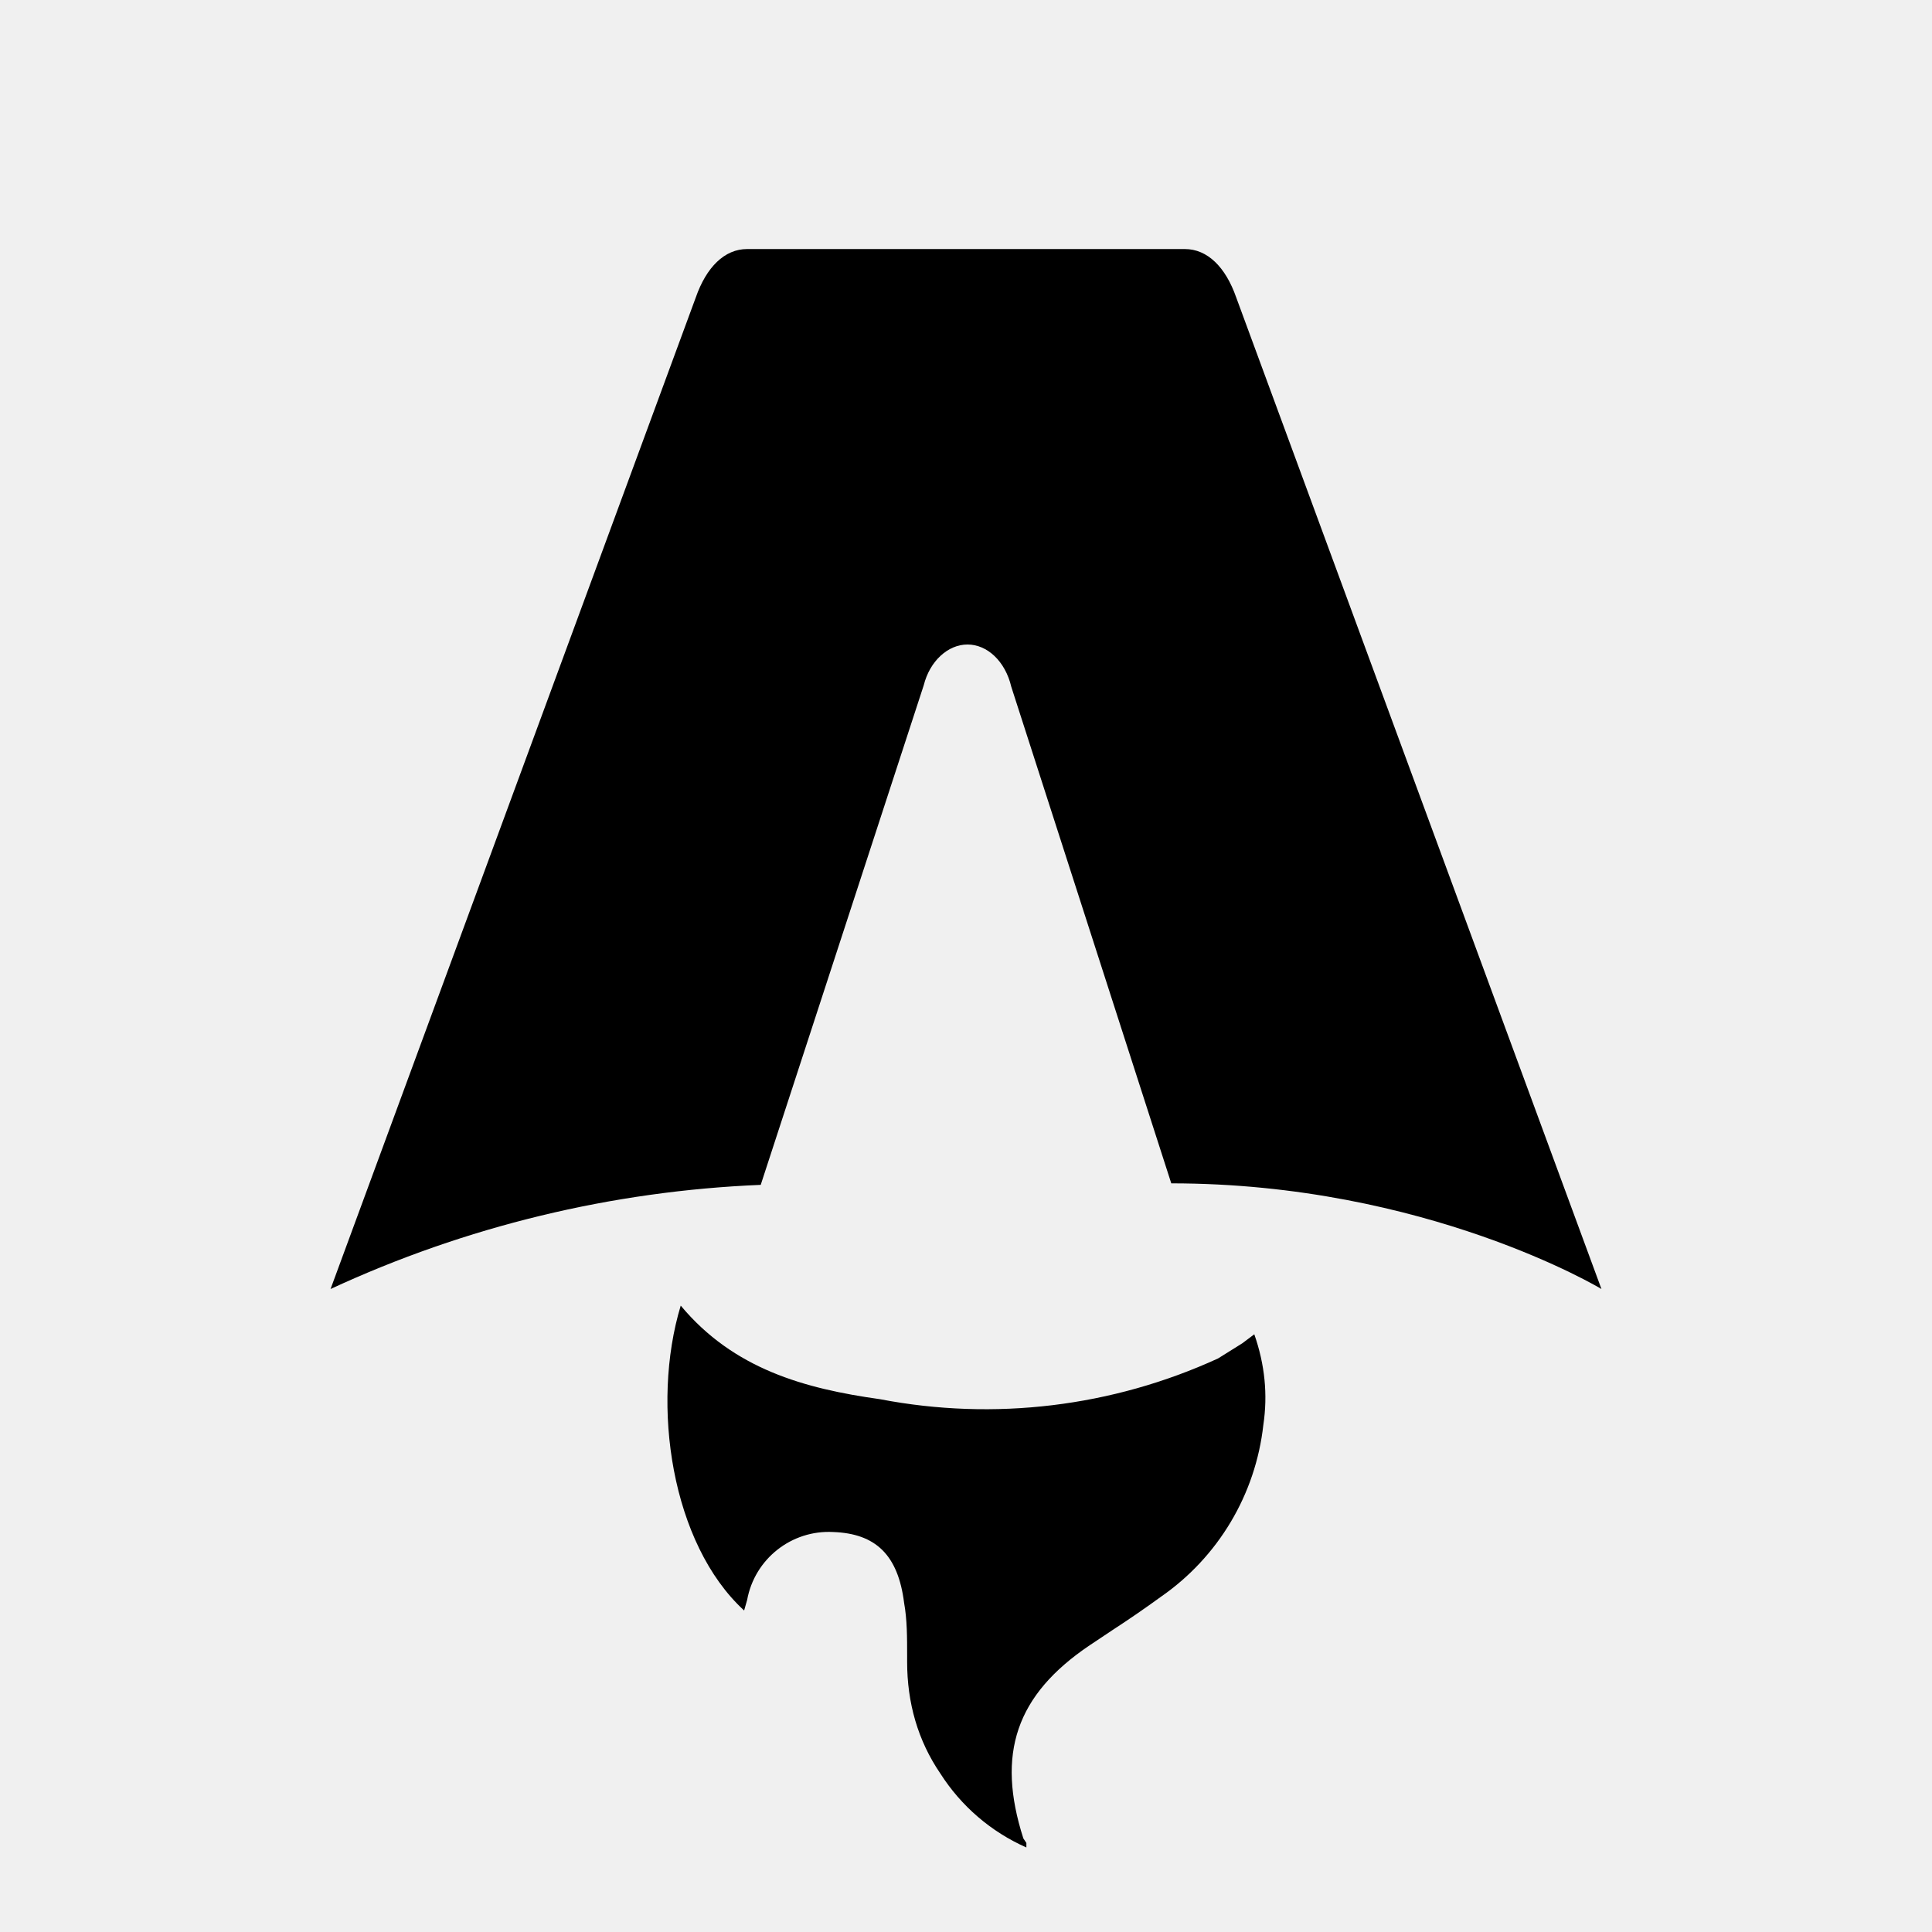
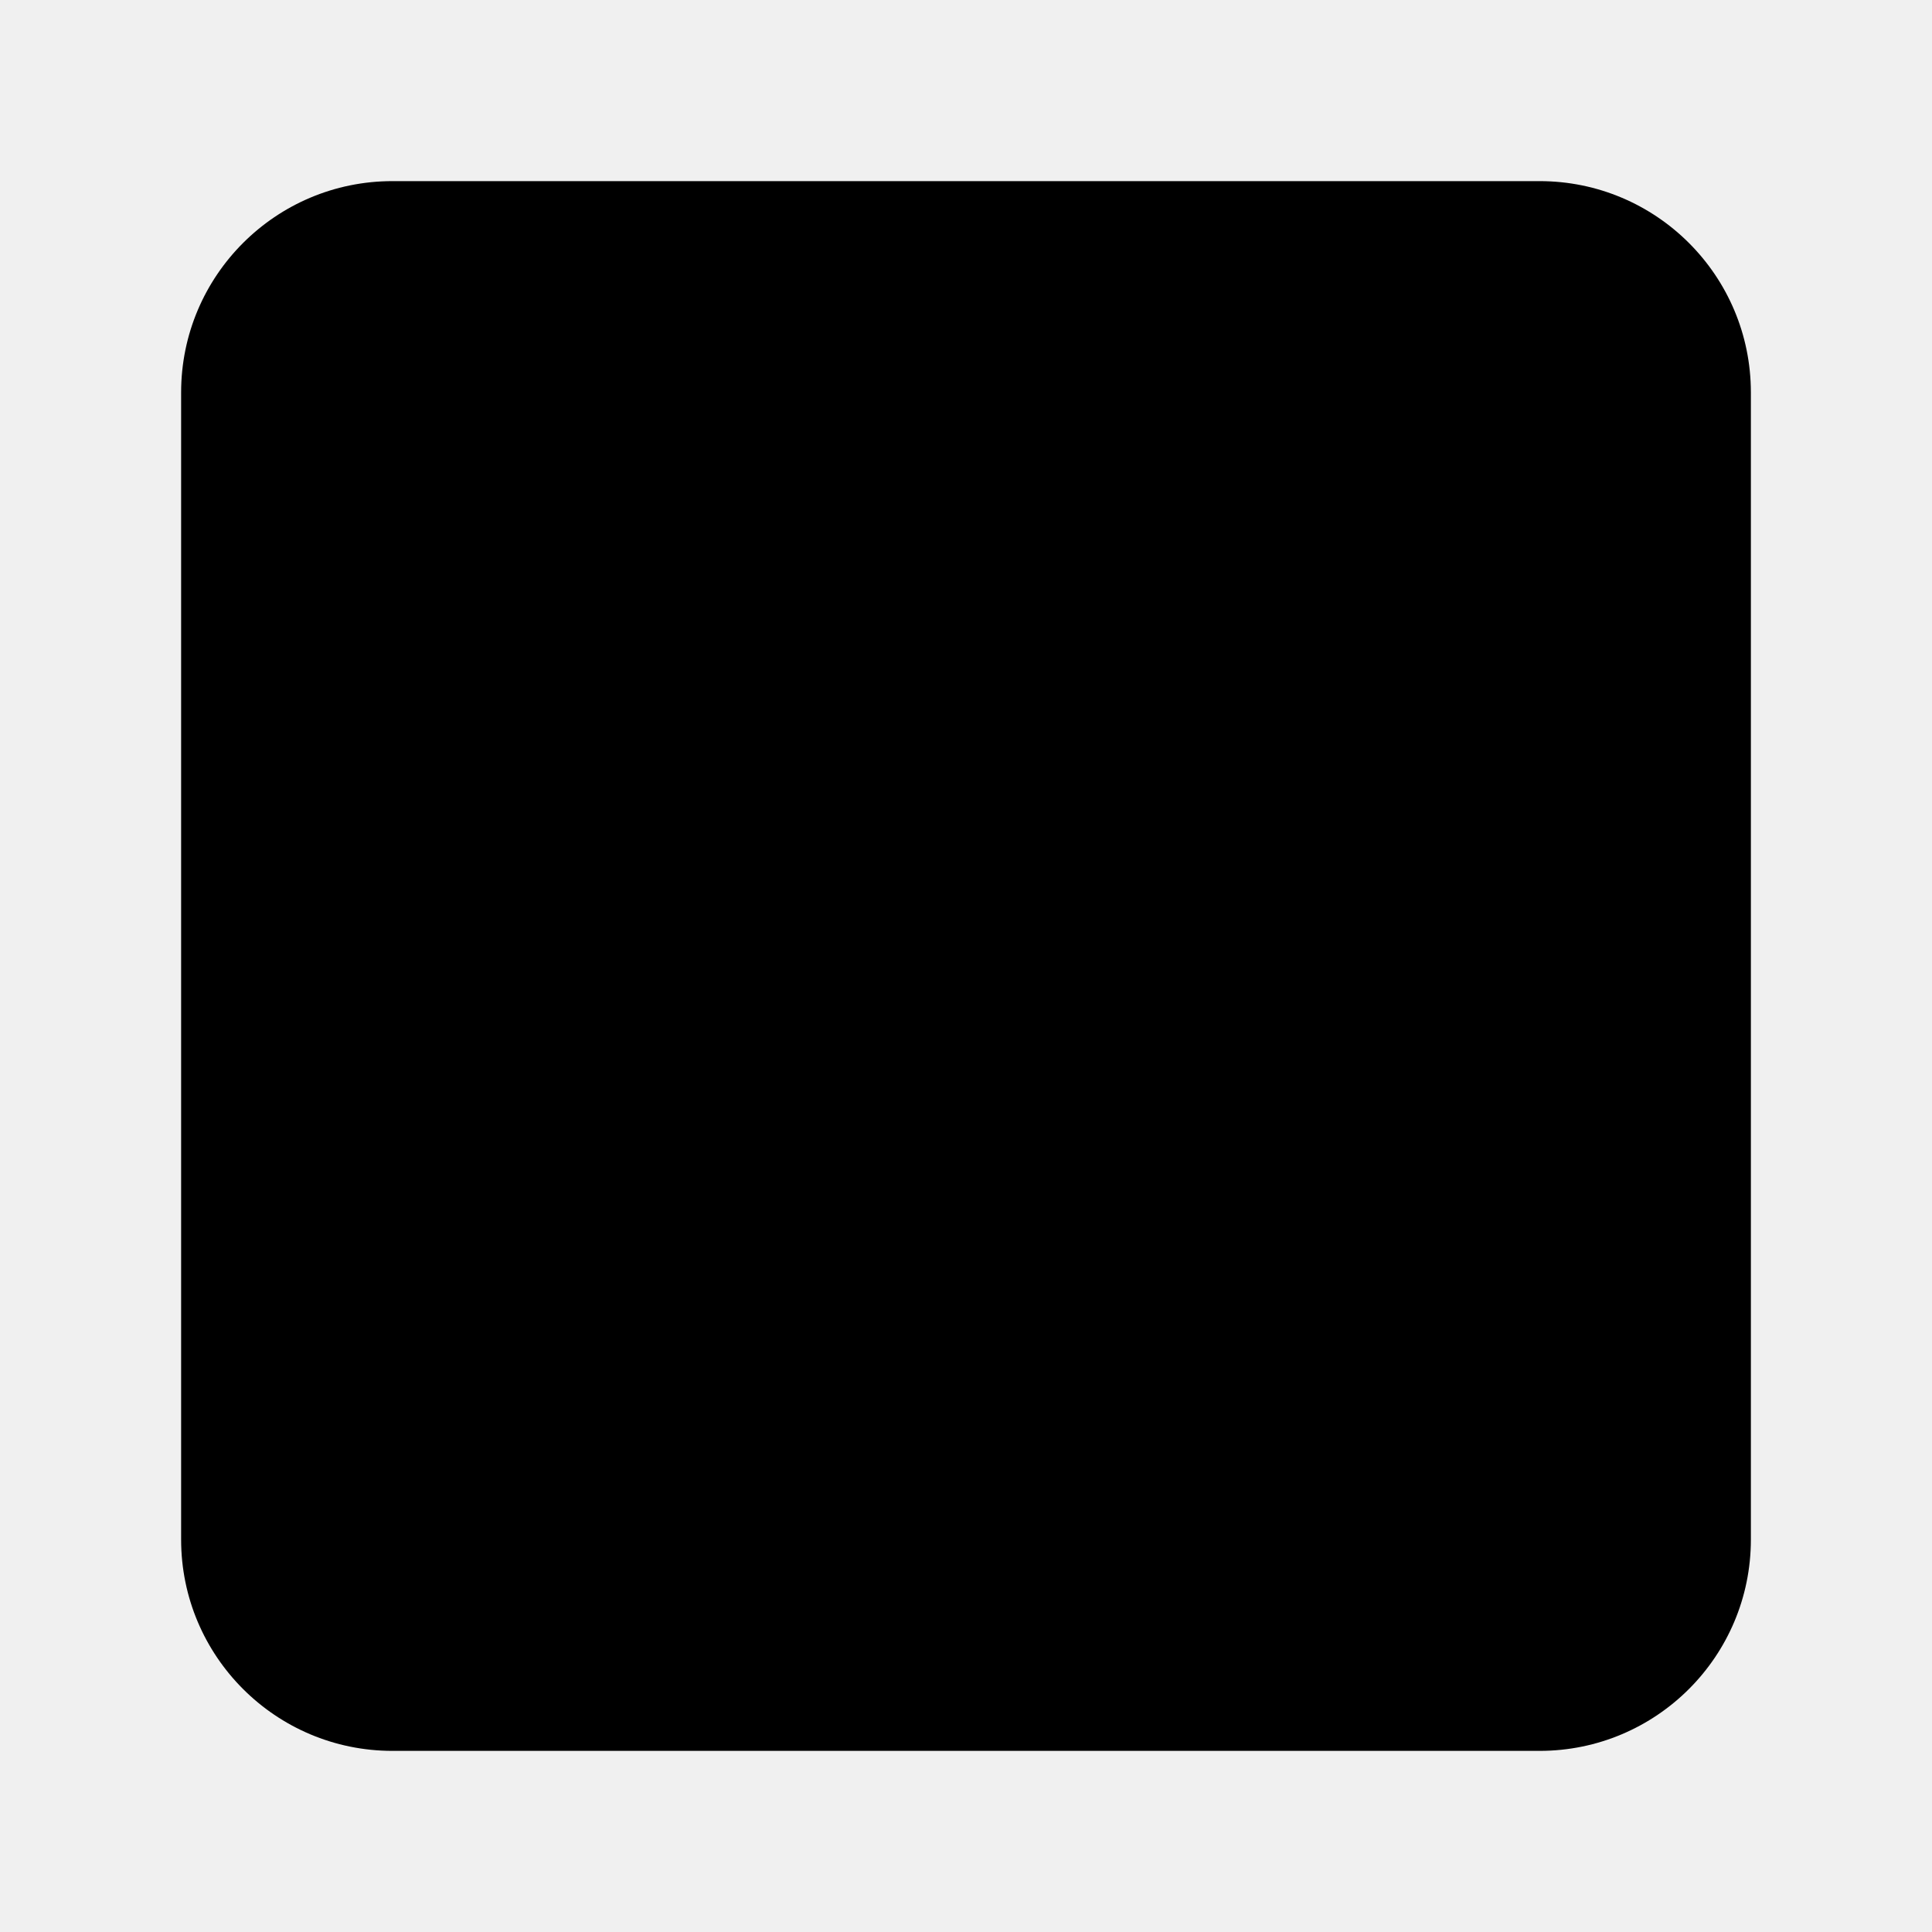
- <svg xmlns="http://www.w3.org/2000/svg" fill="none" viewBox="0 0 128 128">
-   <path d="M50.4 78.5a75.1 75.1 0 0 0-28.5 6.9l24.2-65.7c.7-2 1.9-3.2 3.4-3.2h29c1.5 0 2.7 1.2 3.4 3.2l24.2 65.7s-11.6-7-28.5-7L67 45.5c-.4-1.7-1.6-2.8-2.9-2.8-1.3 0-2.5 1.1-2.9 2.7L50.4 78.5Zm-1.1 28.2Zm-4.2-20.2c-2 6.6-.6 15.8 4.2 20.2a17.5 17.5 0 0 1 .2-.7 5.5 5.5 0 0 1 5.7-4.5c2.8.1 4.3 1.5 4.7 4.7.2 1.1.2 2.3.2 3.5v.4c0 2.7.7 5.2 2.2 7.4a13 13 0 0 0 5.7 4.9v-.3l-.2-.3c-1.8-5.6-.5-9.5 4.4-12.8l1.5-1a73 73 0 0 0 3.2-2.2 16 16 0 0 0 6.8-11.4c.3-2 .1-4-.6-6l-.8.6-1.6 1a37 37 0 0 1-22.4 2.7c-5-.7-9.7-2-13.2-6.2Z" />
+ <svg xmlns="http://www.w3.org/2000/svg" width="64" height="64" viewBox="0 0 64 64" fill="none">
+   <rect x="6" y="6" width="52" height="52" rx="7" fill="none" />
  <style>
-         path { fill: #000; }
+         rect { fill: #000; }
        @media (prefers-color-scheme: dark) {
-             path { fill: #FFF; }
+             rect { fill: #FFF; }
        }
    </style>
</svg>
